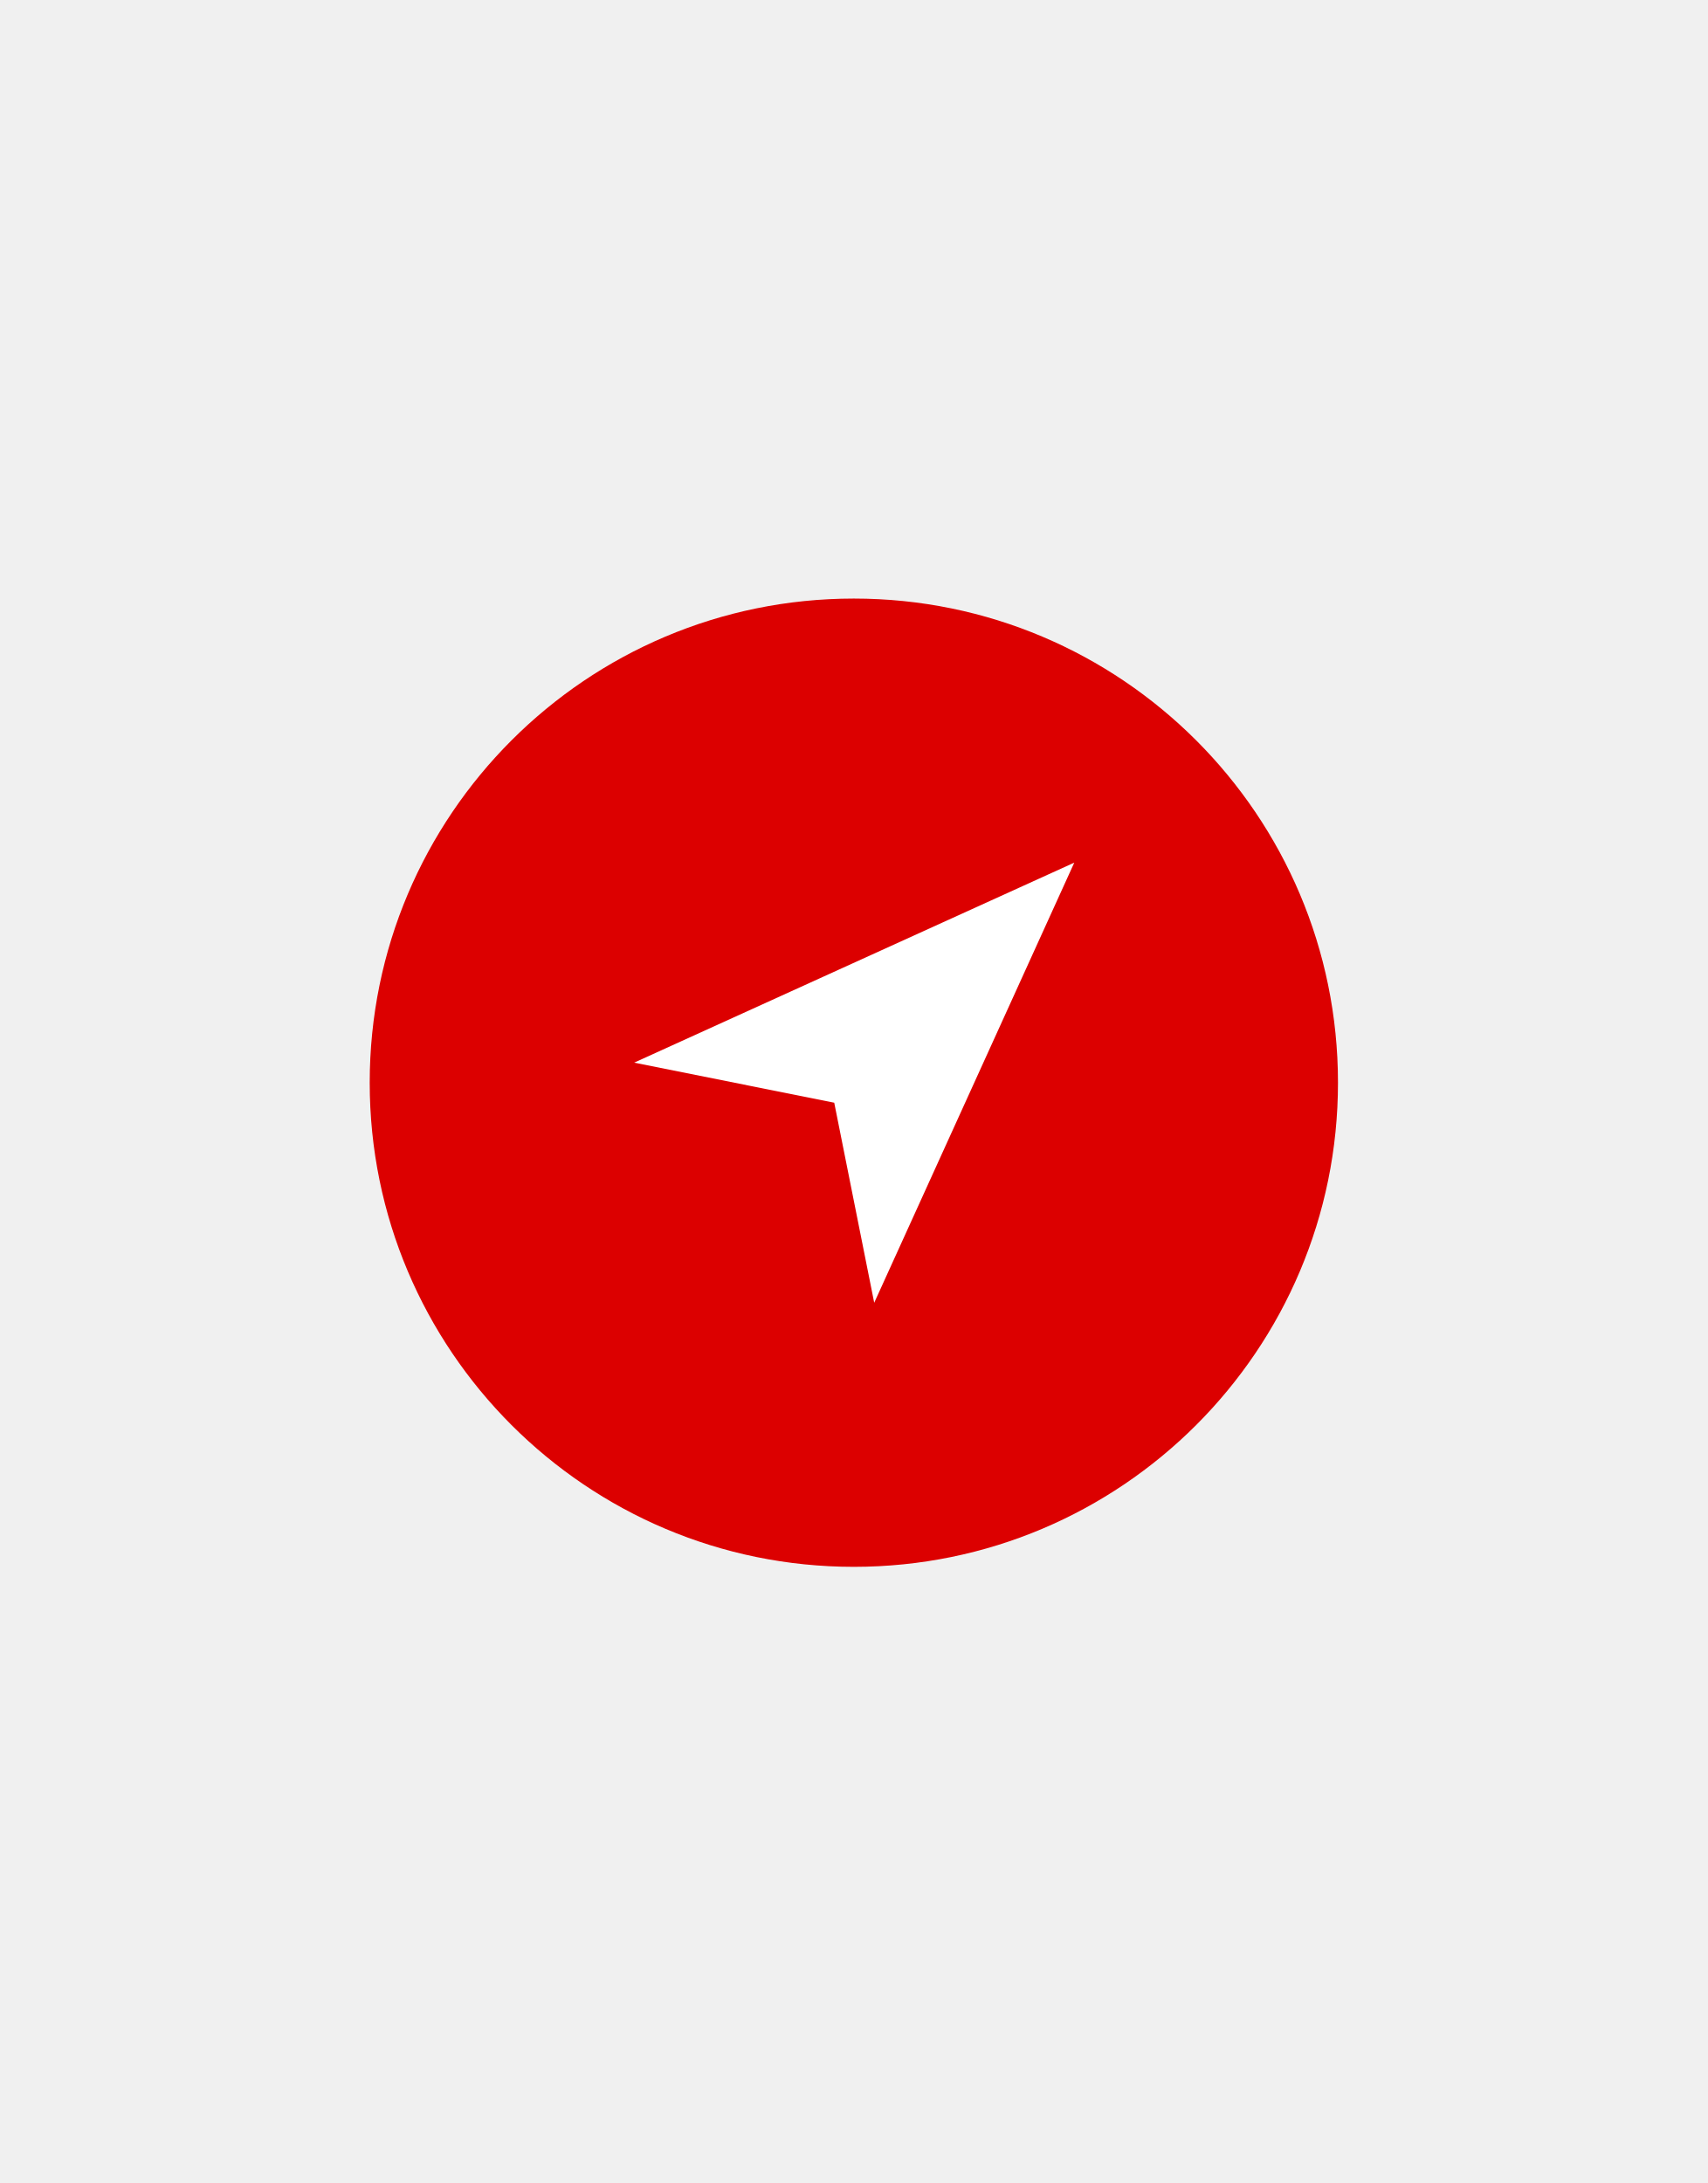
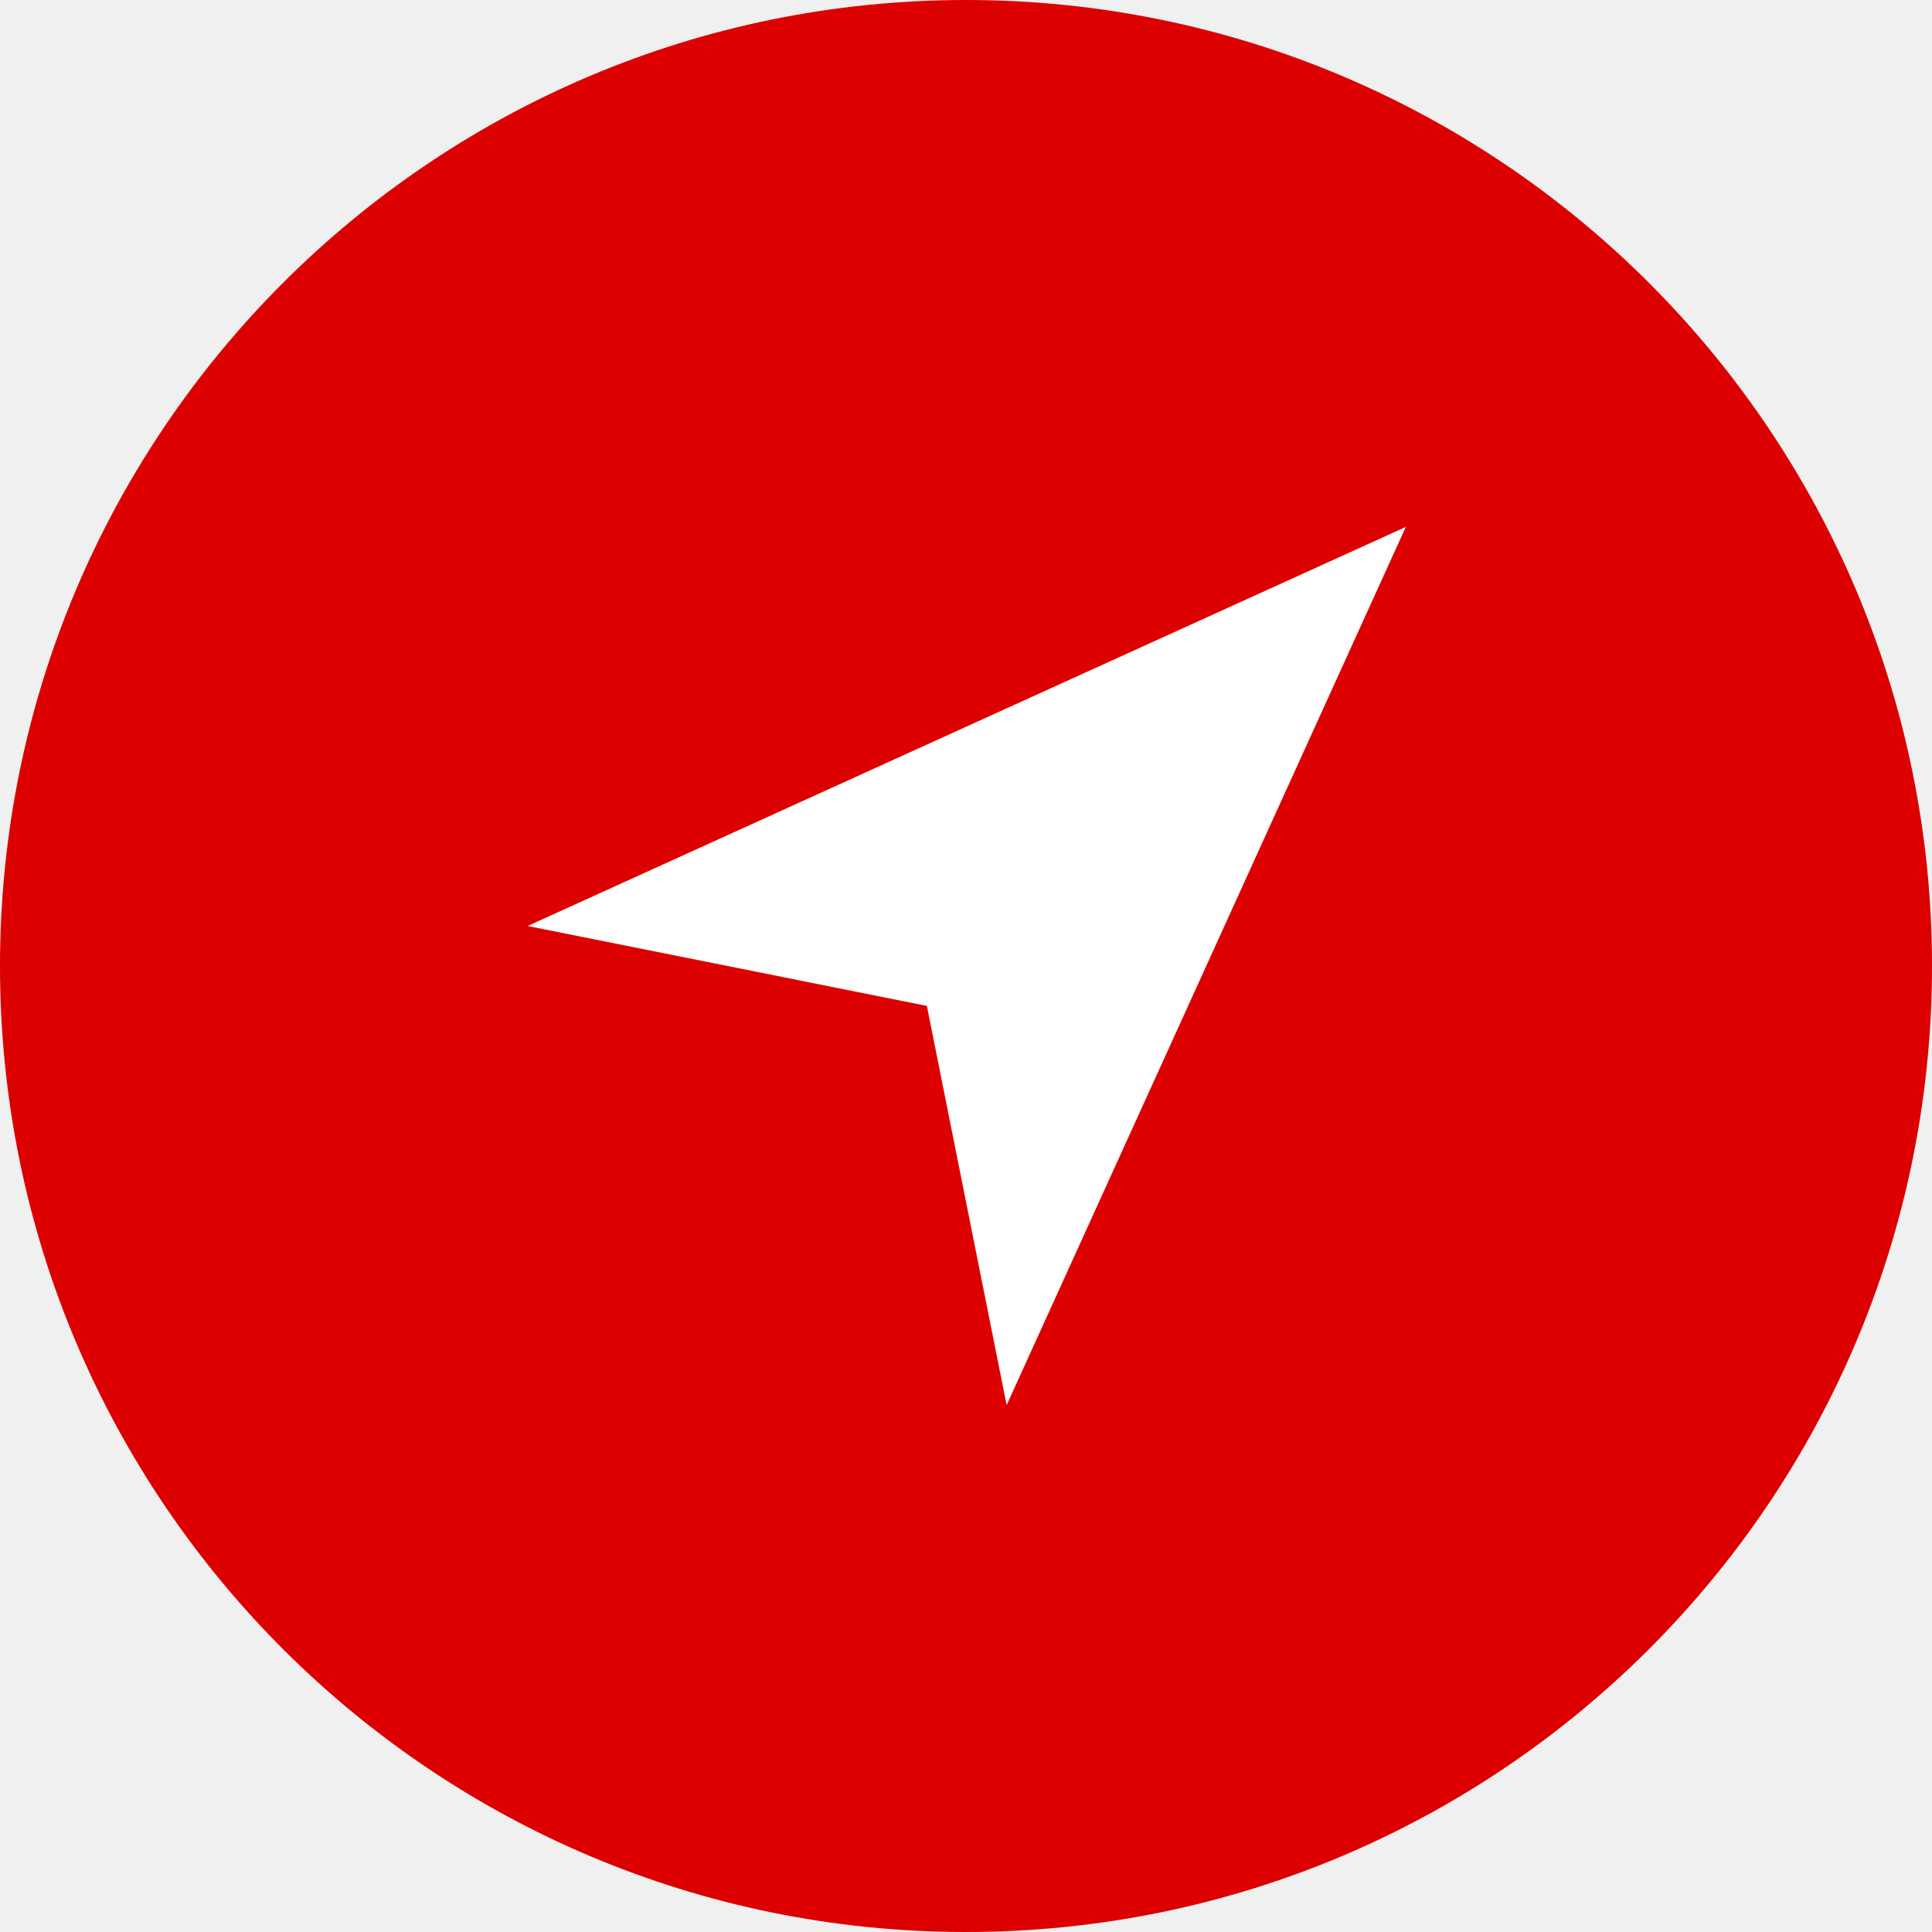
- <svg xmlns="http://www.w3.org/2000/svg" width="97px" height="124px" viewBox="0 0 97 124" version="1.1">
+ <svg xmlns="http://www.w3.org/2000/svg" width="55px" height="55px" viewBox="0 0 55 55" version="1.1">
  <g id="Page-1" stroke="none" stroke-width="1" fill="none" fill-rule="evenodd">
-     <g id="Constellation-Canvas" transform="translate(-40, -7503)">
-       <g id="Lego" transform="translate(40, 7503)">
-         <rect id="Rectangle" x="0" y="0" width="97" height="124" rx="8" />
-         <g id="loc-arrow" transform="translate(21, 34)">
+     <g id="Constellation-Canvas" transform="translate(-61, -6177)">
+       <g id="Directional-Arrows" transform="translate(0, 6070)">
+         <g id="loc-arrow" transform="translate(61, 107)">
          <circle id="Oval" fill="#DC0000" cx="27.5" cy="27.5" r="27.5" />
          <polygon id="Path" fill="#FFFFFF" fill-rule="nonzero" points="40.021 15 28.657 40 26.386 28.636 15.021 26.361" />
        </g>
      </g>
    </g>
  </g>
</svg>
